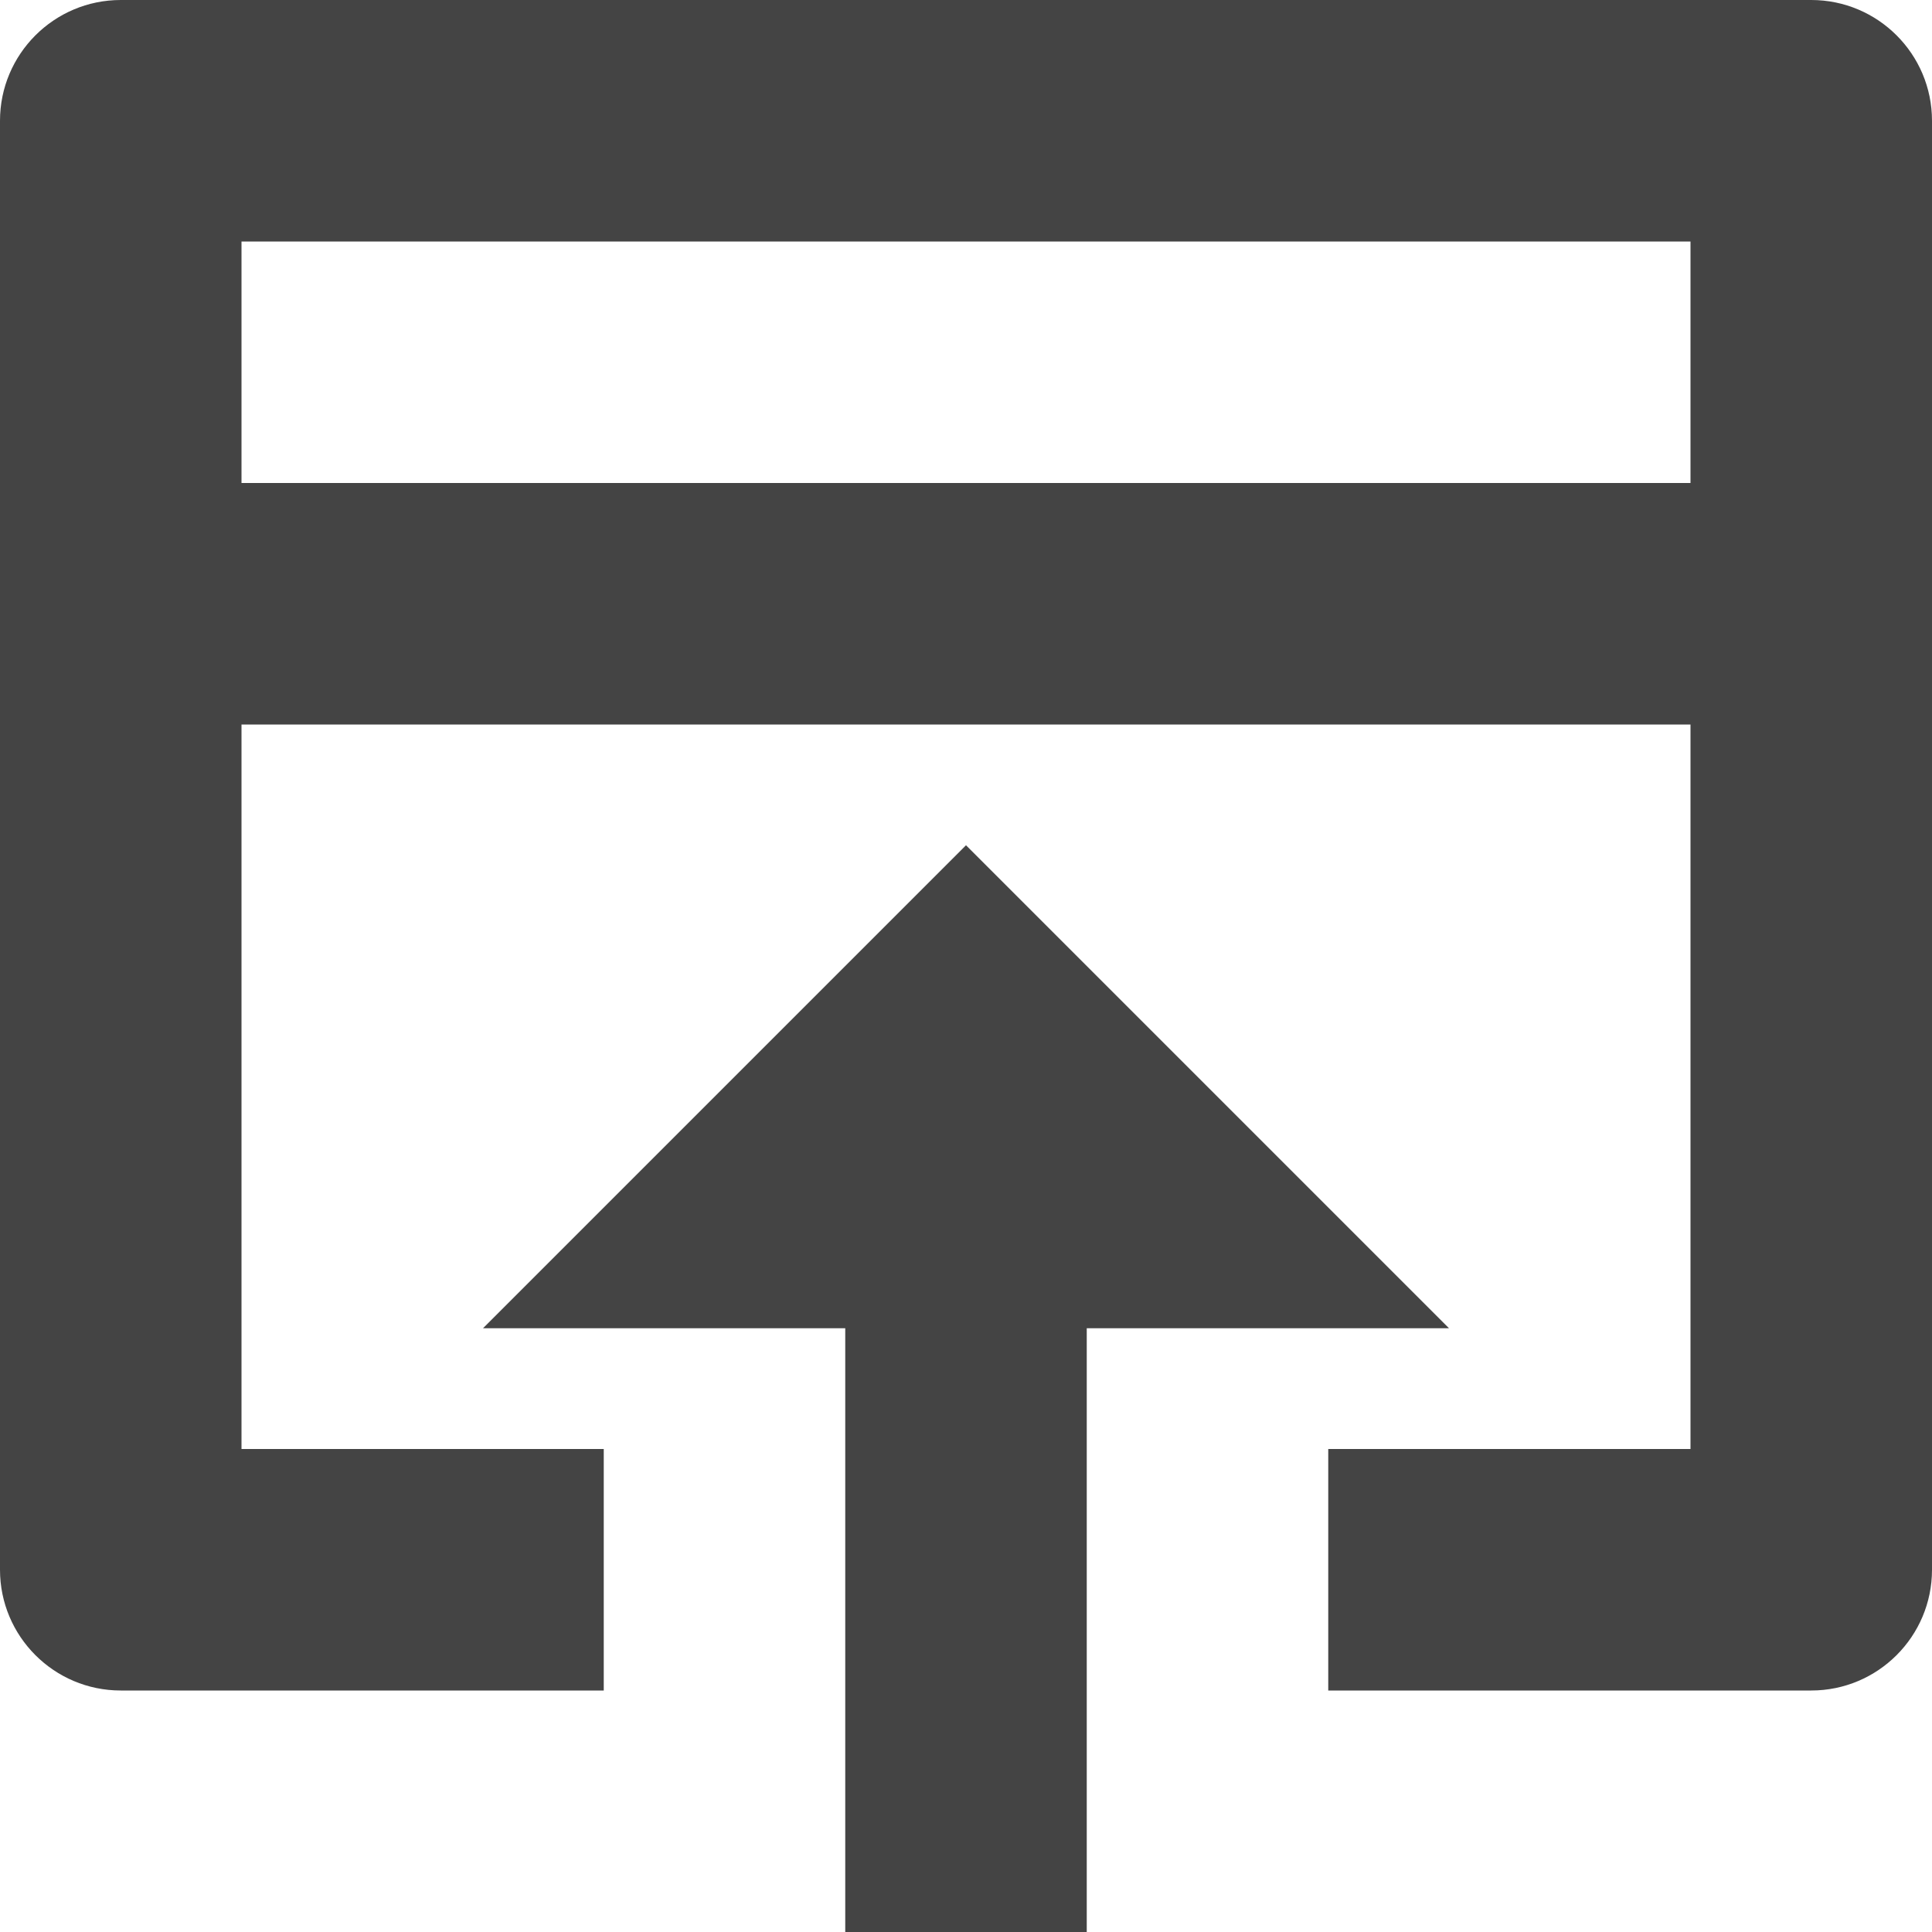
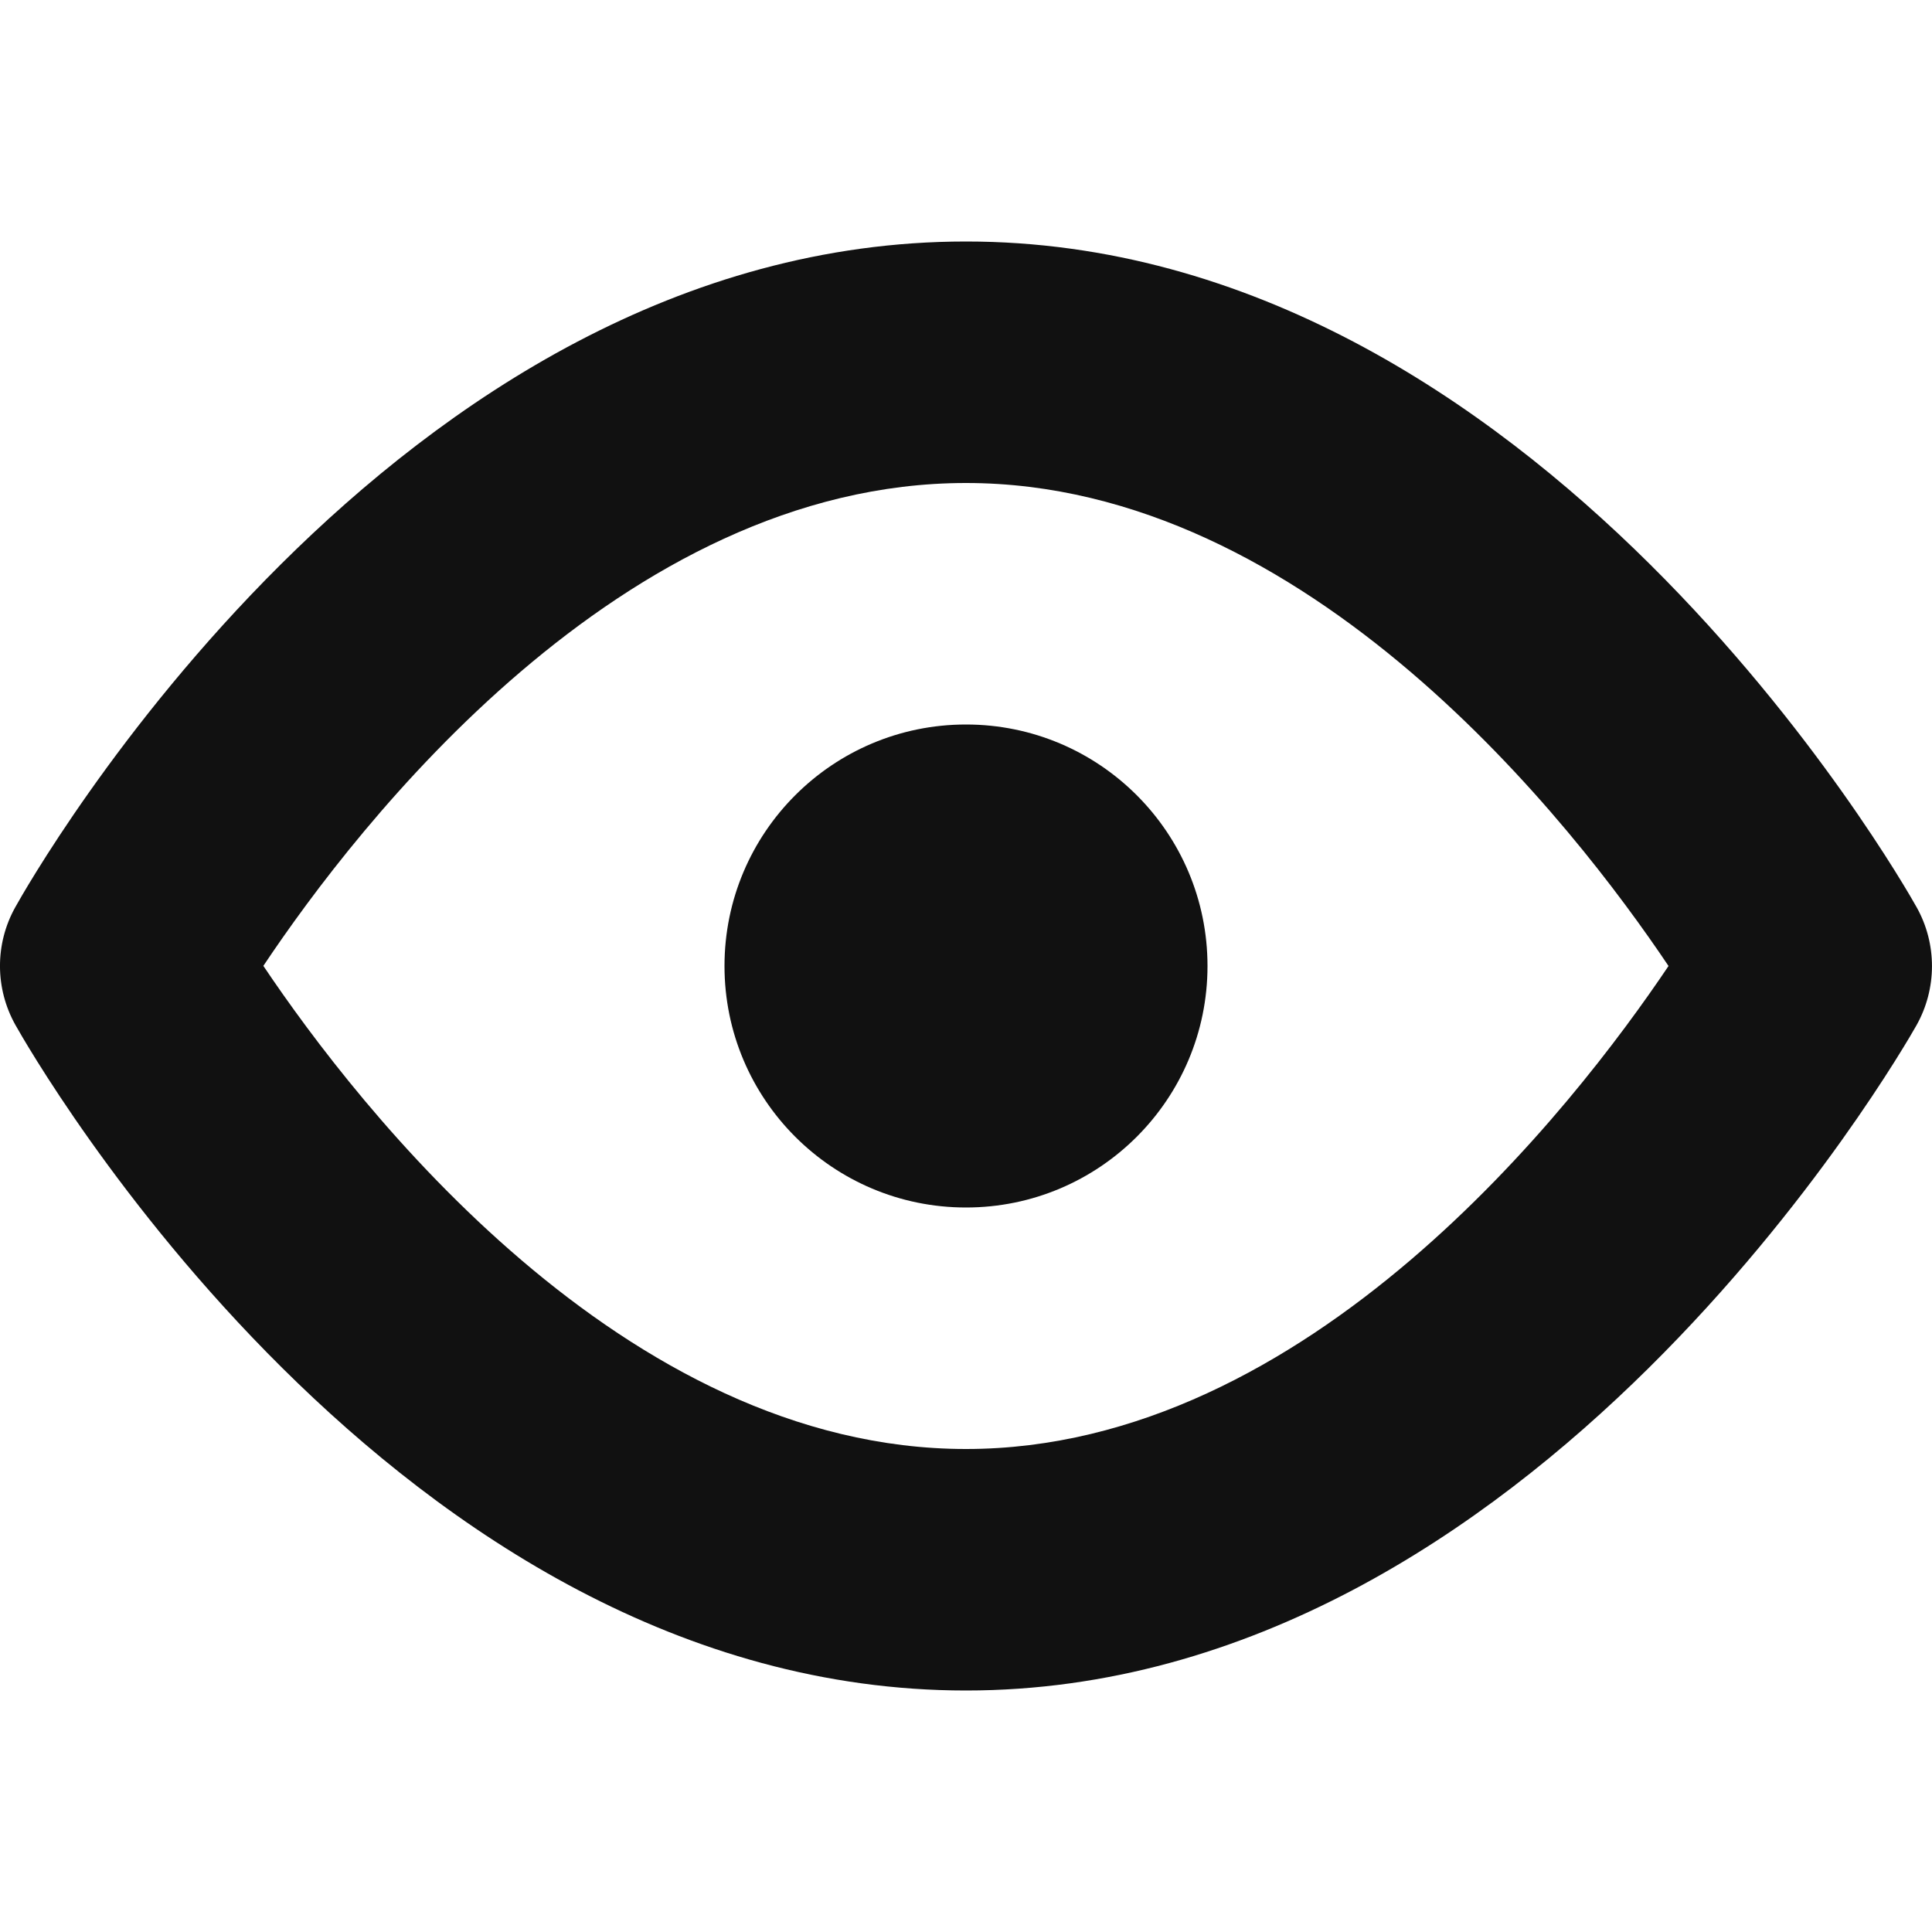
- <svg xmlns="http://www.w3.org/2000/svg" version="1.1" x="0px" y="0px" viewBox="0 0 16 16" xml:space="preserve" width="16" height="16">
-   <g class="nc-icon-wrapper" fill="#444444">
-     <polygon data-color="color-2" fill="#444444" points="8,7 4,11 7,11 7,16 9,16 9,11 12,11 " />
-     <path fill="#444444" d="M0,1v12c0,0.552,0.448,1,1,1h4v-2H2V6h12v6h-3v2h4c0.552,0,1-0.448,1-1V1c0-0.552-0.448-1-1-1H1 C0.448,0,0,0.448,0,1z M2,4V2h12v2H2z" />
+ <svg xmlns="http://www.w3.org/2000/svg" x="0px" y="0px" width="16" height="16" viewBox="0 0 16 16">
+   <g class="nc-icon-wrapper" fill="#111111">
+     <path fill="#111111" d="M8,14c4.707,0,7.744-5.284,7.871-5.508c0.171-0.304,0.172-0.676,0.001-0.98C15.746,7.287,12.731,2,8,2 C3.245,2,0.251,7.289,0.126,7.514c-0.169,0.303-0.168,0.672,0.002,0.975C0.254,8.713,3.269,14,8,14z M8,4 c2.839,0,5.036,2.835,5.818,4C13.034,9.166,10.837,12,8,12c-2.841,0-5.038-2.838-5.819-4.001C2.958,6.835,5.146,4,8,4z" />
+     <circle data-color="color-2" fill="#111111" cx="8" cy="8" r="2" />
  </g>
</svg>
